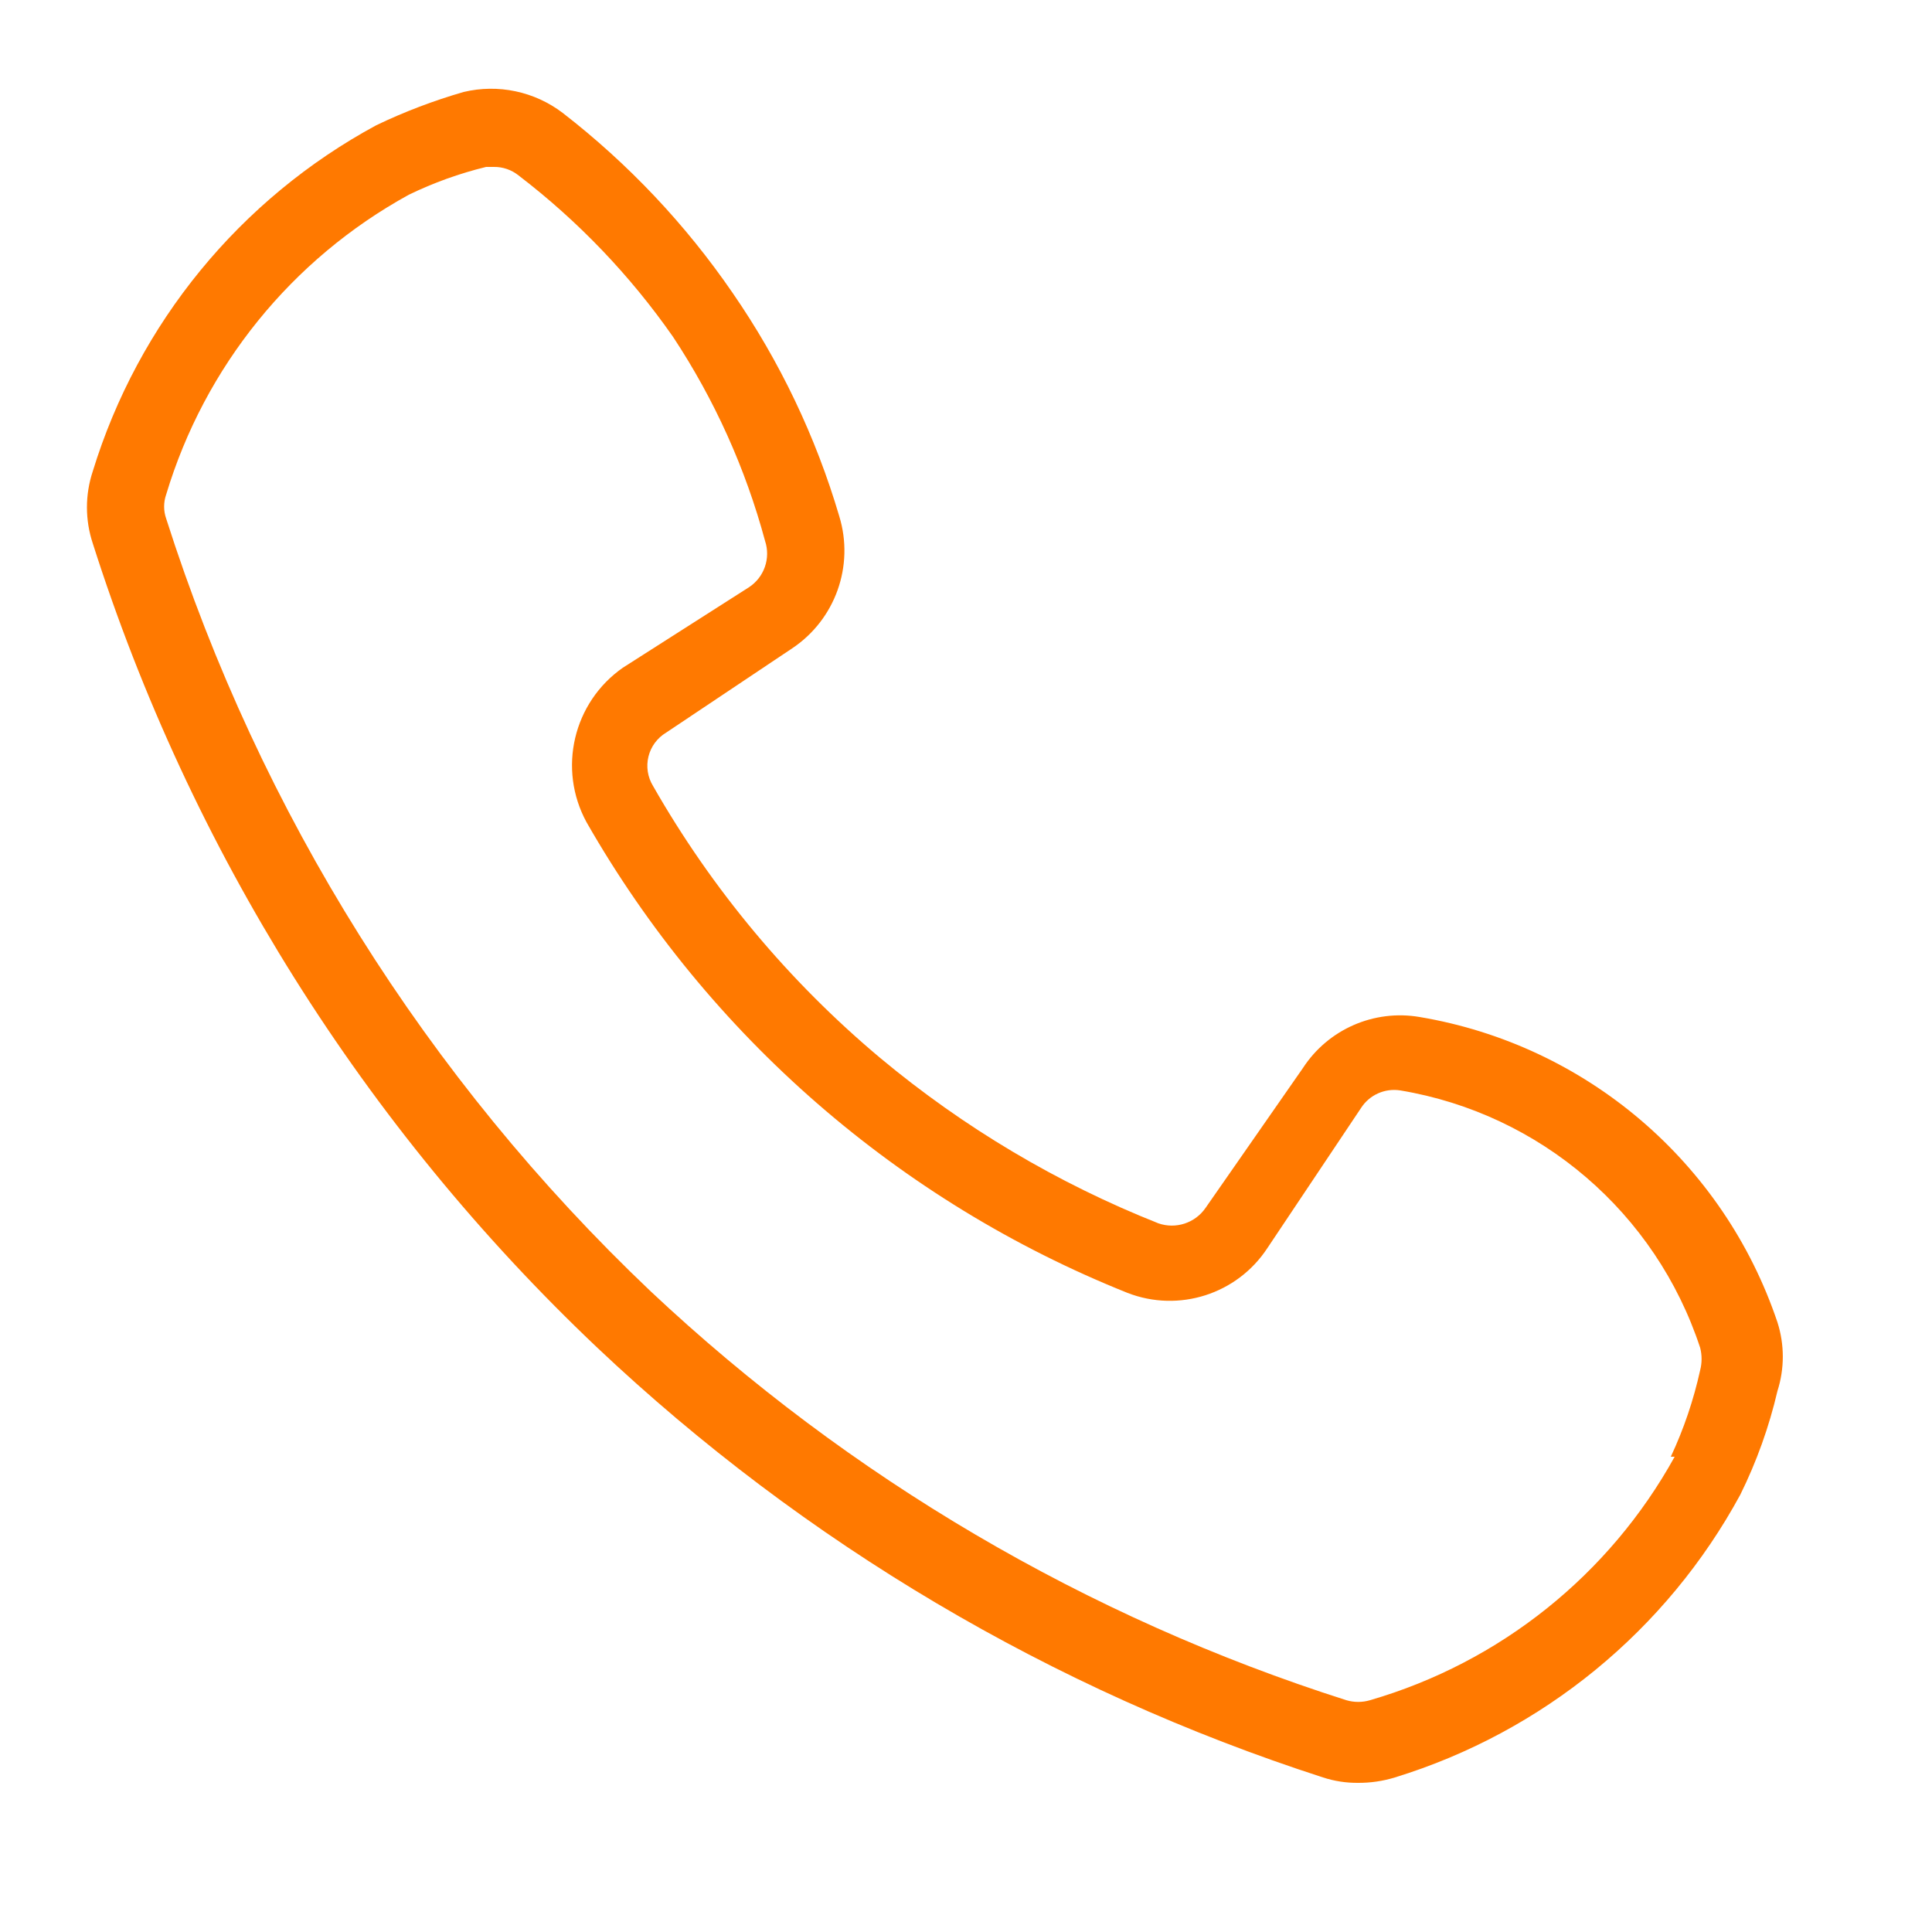
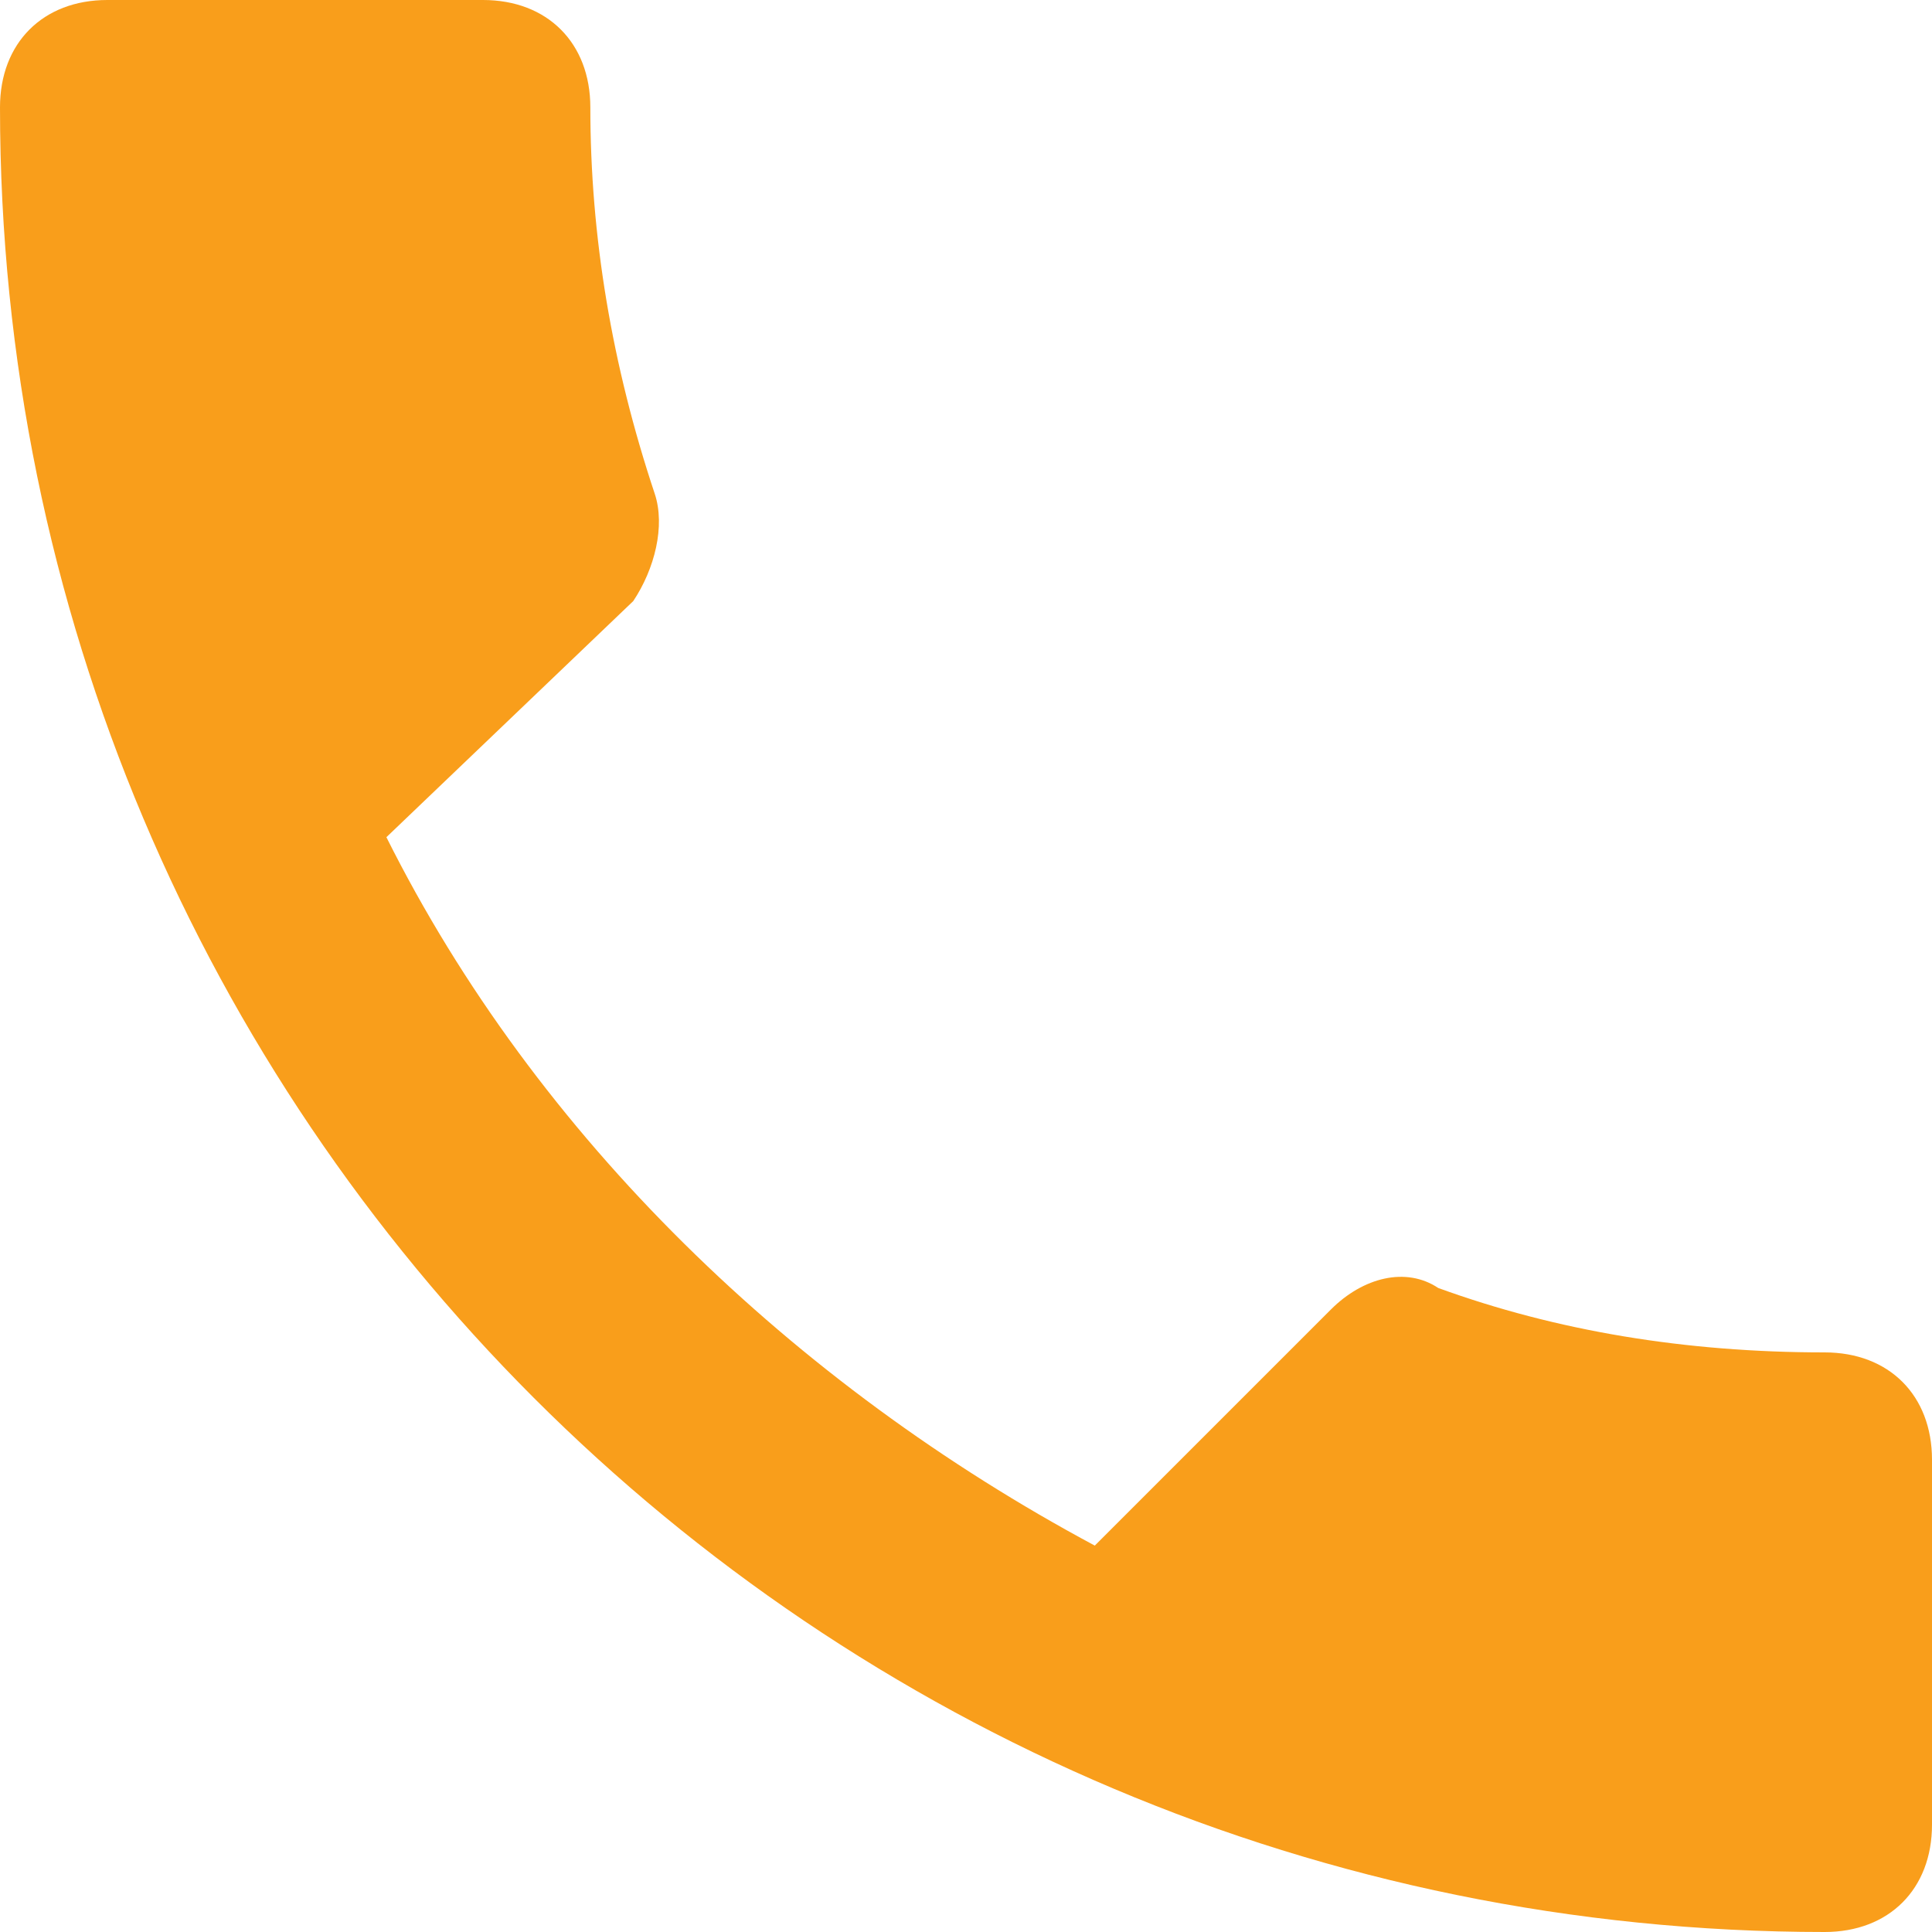
- <svg xmlns="http://www.w3.org/2000/svg" width="800px" height="800px" viewBox="0 0 25 25">
-   <defs>
-     <style>.cls-1{fill:#ff7900;}</style>
-   </defs>
-   <g id="phone">
-     <path class="cls-1" d="M23,17.11a5.92,5.92,0,0,0-4.63-3.95,1.5,1.5,0,0,0-1.51.66L15.6,15.63a.53.53,0,0,1-.61.2,13.25,13.25,0,0,1-3.6-2.14,13,13,0,0,1-2.94-3.52.5.5,0,0,1,.17-.69l1.63-1.09a1.52,1.52,0,0,0,.61-1.71A10.13,10.13,0,0,0,9.48,3.79a10.36,10.36,0,0,0-2.2-2.33A1.53,1.53,0,0,0,6,1.19a7.31,7.31,0,0,0-1.13.43A7.64,7.64,0,0,0,1.2,6.1a1.48,1.48,0,0,0,0,.93A24.63,24.63,0,0,0,7.73,17.44,24.76,24.76,0,0,0,17.12,23a1.41,1.41,0,0,0,.45.07,1.59,1.59,0,0,0,.48-.07,7.64,7.64,0,0,0,4.47-3.66A6.21,6.21,0,0,0,23,18,1.46,1.46,0,0,0,23,17.11Zm-1.33,1.74A6.61,6.61,0,0,1,17.73,22a.54.54,0,0,1-.31,0,23.61,23.61,0,0,1-9-5.29,23.74,23.74,0,0,1-6.27-10,.47.47,0,0,1,0-.31A6.59,6.59,0,0,1,5.29,2.52a5,5,0,0,1,1-.36h.1a.5.5,0,0,1,.32.11,9.4,9.4,0,0,1,2,2.09A9.07,9.07,0,0,1,9.9,7a.52.52,0,0,1-.21.6L8.06,8.64a1.54,1.54,0,0,0-.47,2,14.09,14.09,0,0,0,7,6.09,1.51,1.51,0,0,0,1.81-.58l1.21-1.81a.51.51,0,0,1,.51-.23A4.94,4.94,0,0,1,22,17.44a.58.58,0,0,1,0,.29A5.35,5.35,0,0,1,21.62,18.85Z" />
+ <svg xmlns="http://www.w3.org/2000/svg" height="18px" version="1.1" viewBox="0 0 18 18" width="18px">
+   <defs />
+   <g fill="none" fill-rule="evenodd" id="Page-1" stroke="none" stroke-width="1">
+     <g fill="#F99E1B" id="Icons-Communication" transform="translate(-1, 0)">
+       <g id="call" transform="translate(1, 0)">
+         <path d="M3.6,7.8 C5,10.6 7.4,12.9 10.2,14.4 L12.4,12.2 C12.7,11.9 13.1,11.8 13.4,12 C14.5,12.4 15.7,12.6 17,12.6 C17.6,12.6 18,13 18,13.6 L18,17 C18,17.6 17.6,18 17,18 C7.6,18 0,10.4 0,1 C0,0.4 0.4,0 1,0 L4.5,0 C5.1,0 5.5,0.4 5.5,1 C5.5,2.2 5.7,3.4 6.1,4.6 C6.2,4.9 6.1,5.3 5.9,5.6 L3.6,7.8 L3.6,7.8 Z" id="Shape" />
+       </g>
+     </g>
  </g>
</svg>
